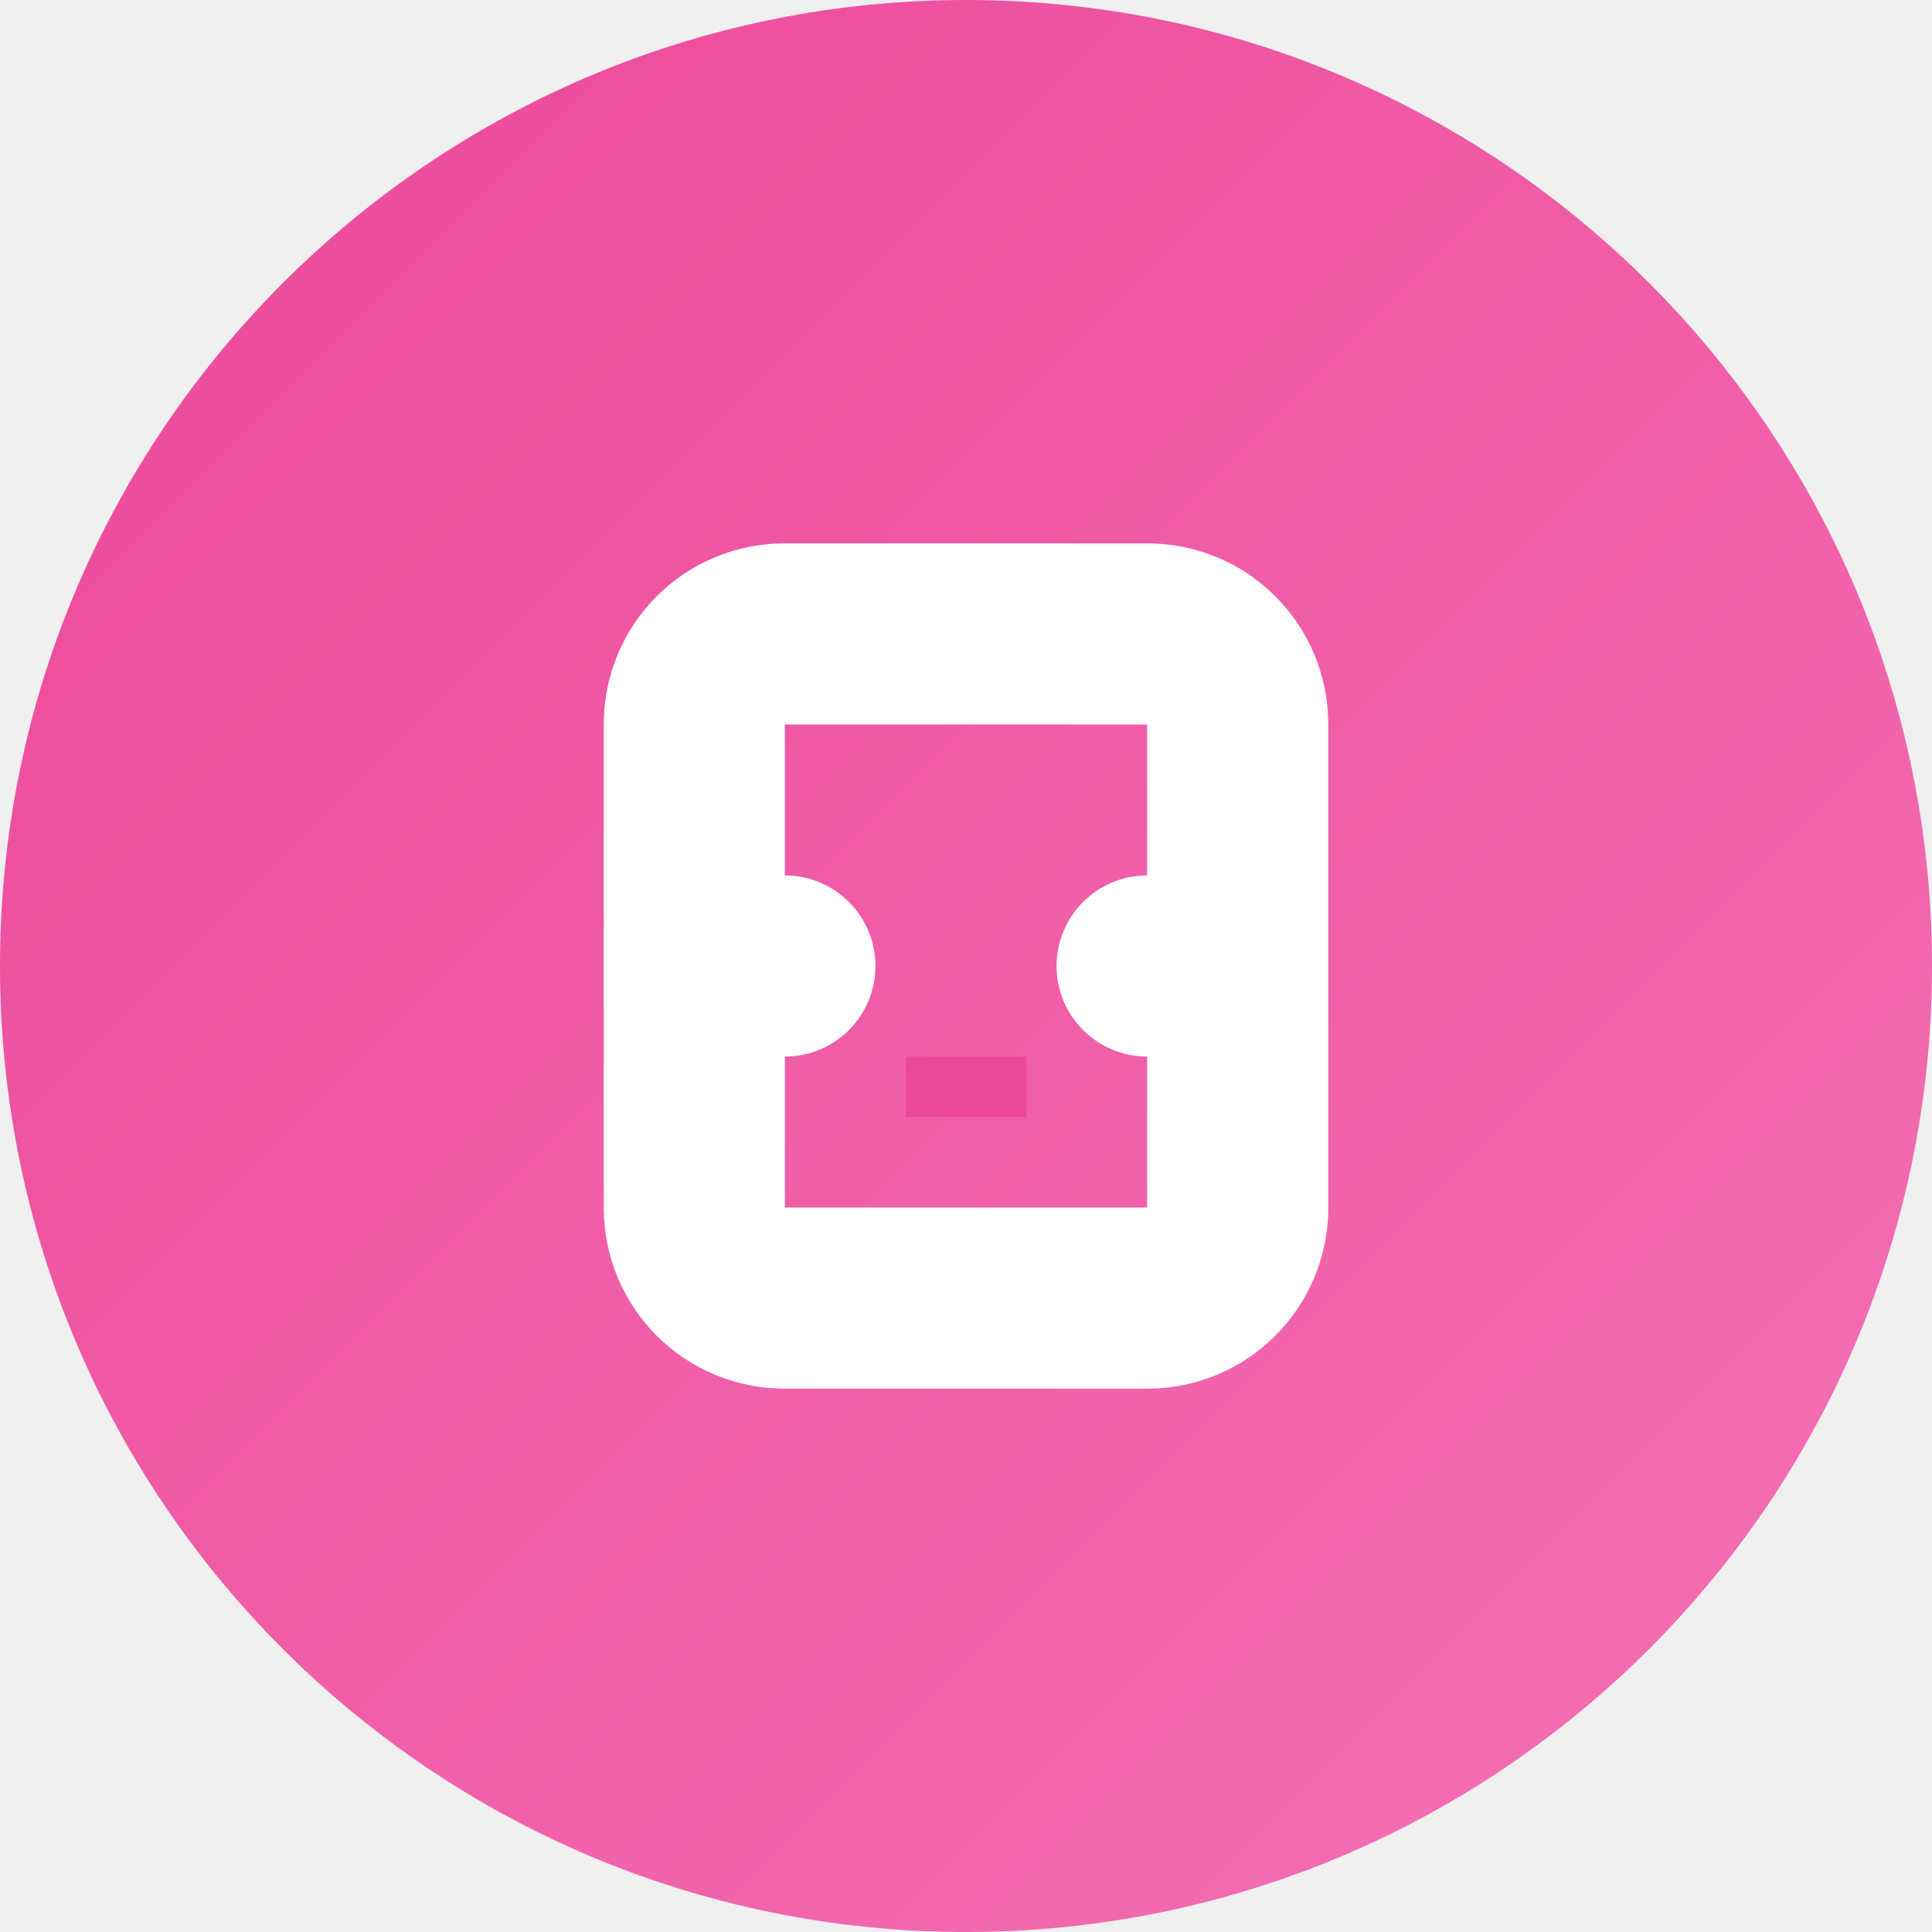
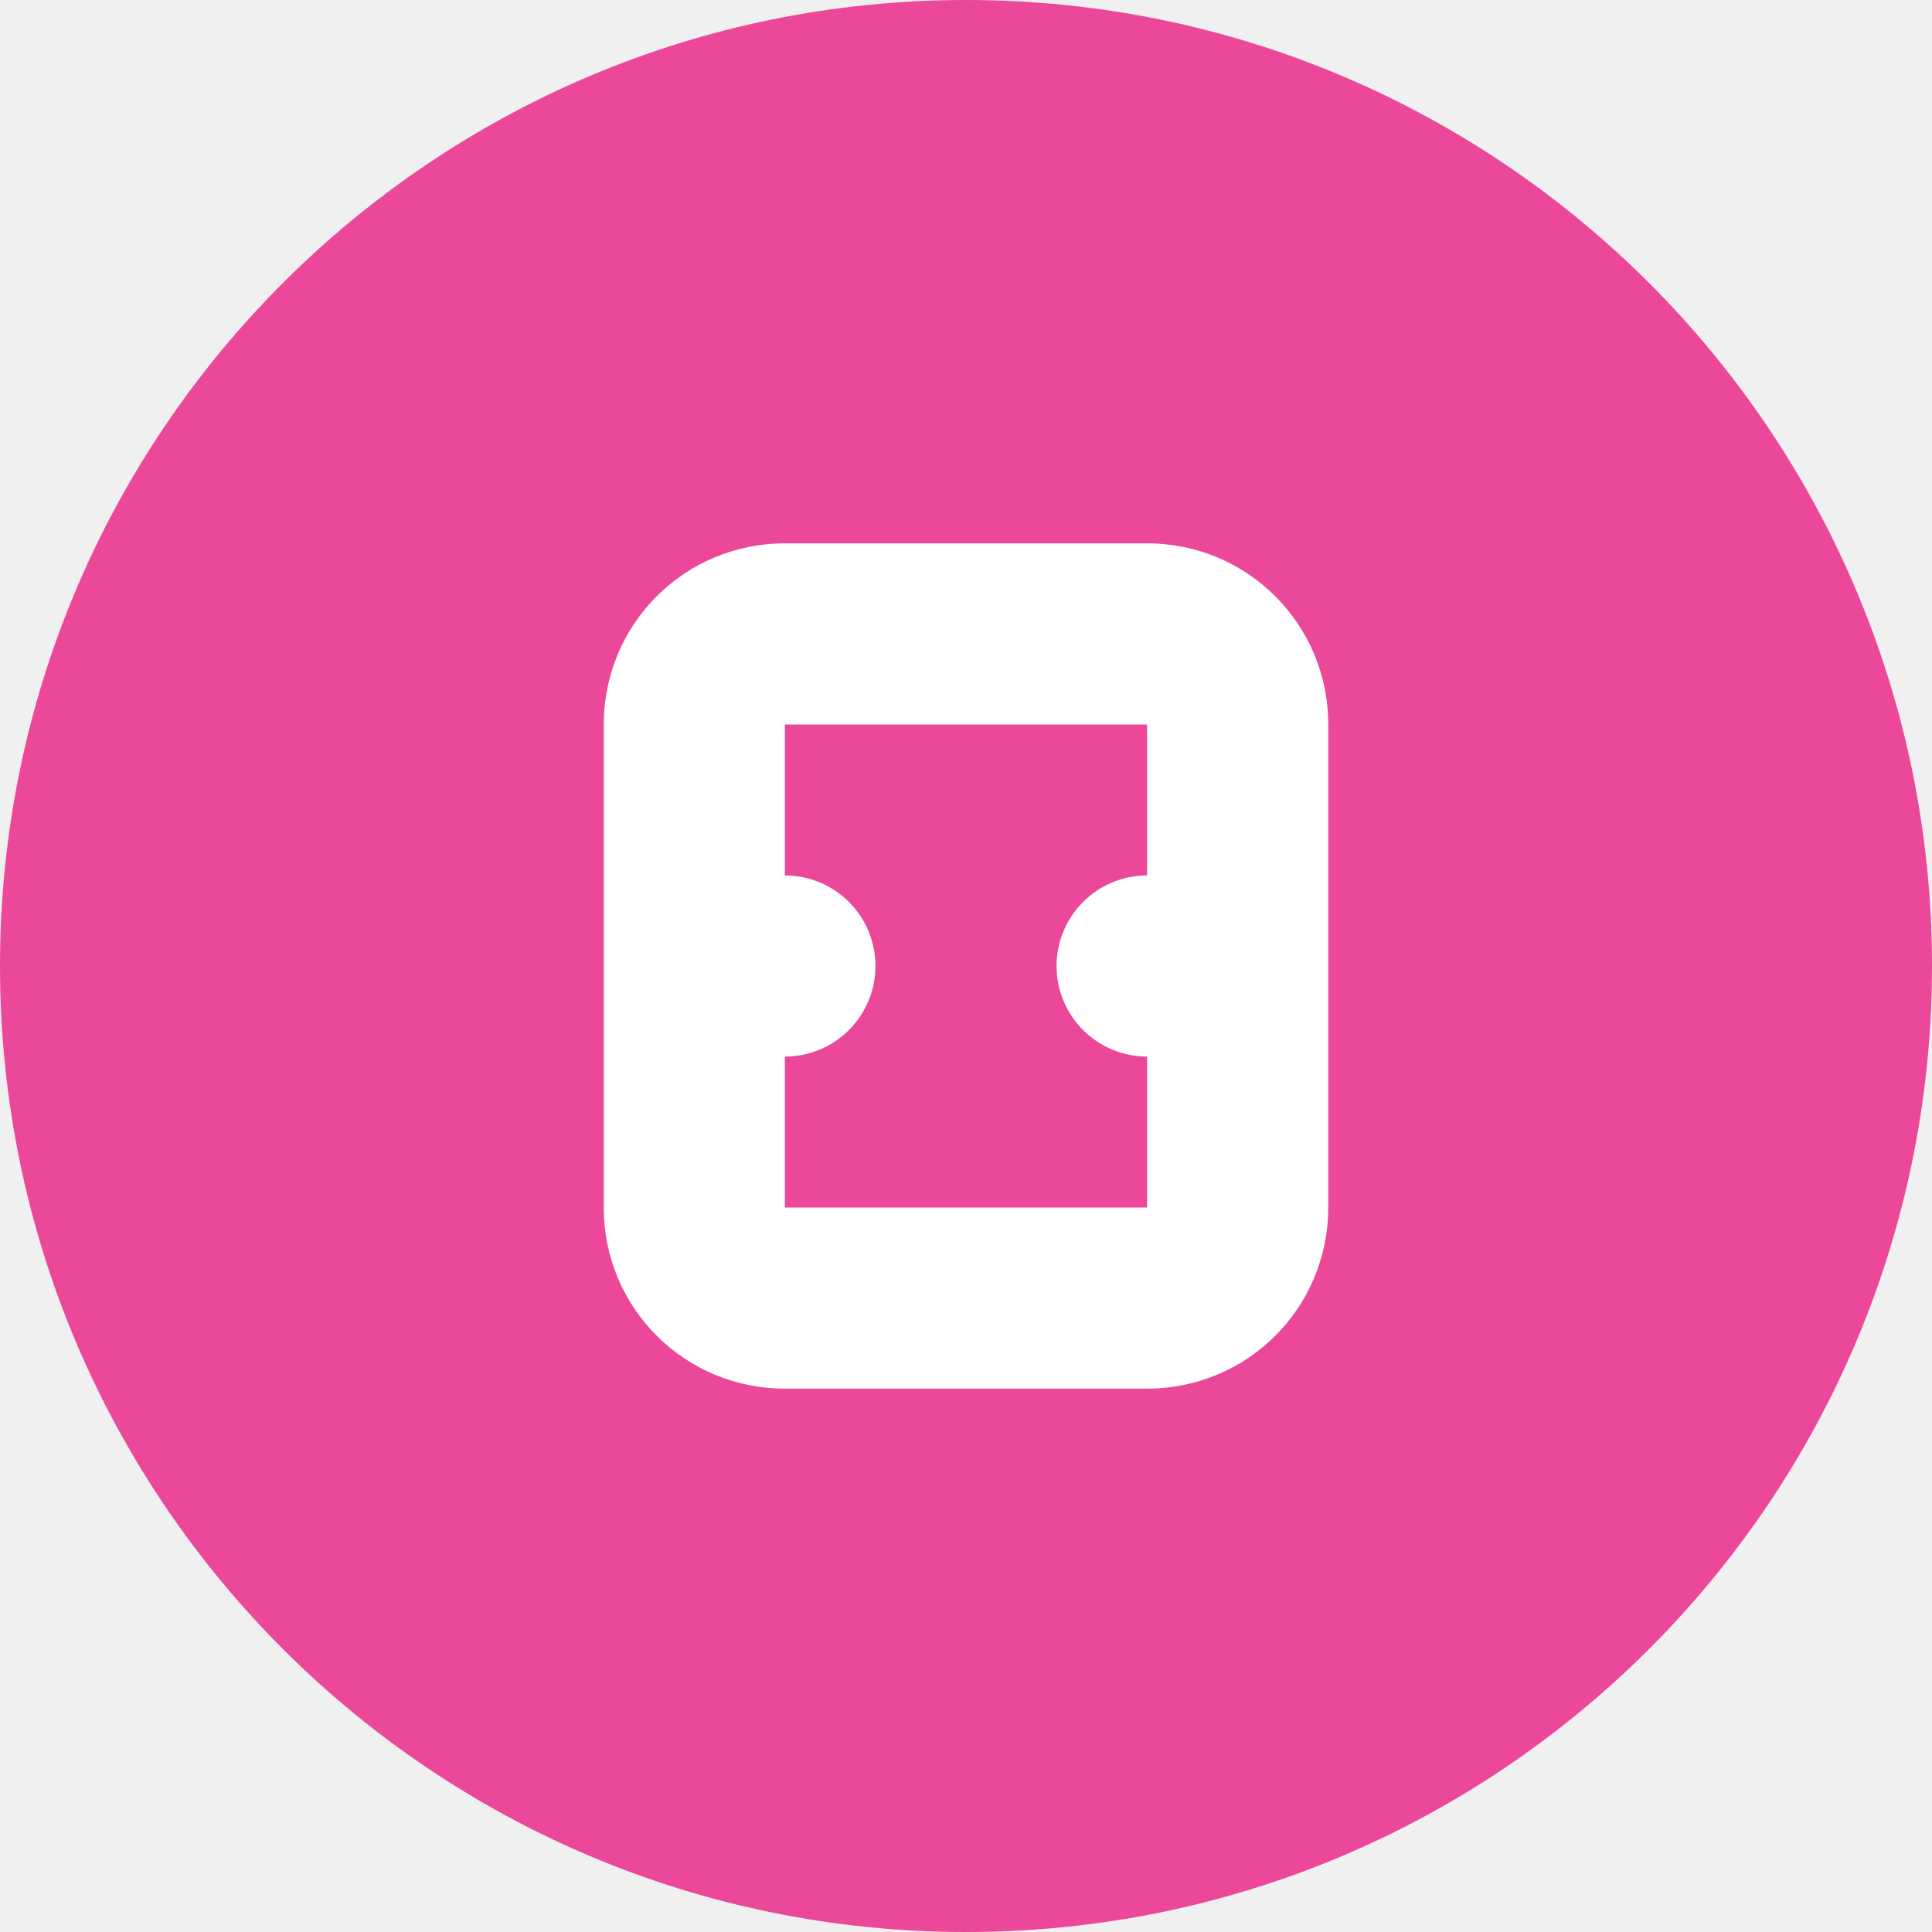
<svg xmlns="http://www.w3.org/2000/svg" viewBox="0 0 256 256" fill="none">
-   <defs>
-     <linearGradient id="winkGrad" x1="0%" y1="0%" x2="100%" y2="100%">
-       <stop offset="0%" style="stop-color:#EC4899" />
-       <stop offset="100%" style="stop-color:#F472B6" />
-     </linearGradient>
-   </defs>
-   <circle cx="128" cy="128" r="128" fill="url(#winkGrad)" />
+   <circle cx="128" cy="128" r="128" fill="#EC4899" />
  <path d="M80 96c0-13.3 10.7-24 24-24h48c13.3 0 24 10.7 24 24v64c0 13.3-10.7 24-24 24h-48c-13.3 0-24-10.7-24-24V96zm24 0v64h48V96h-48z" fill="white" />
  <circle cx="104" cy="128" r="12" fill="white" />
  <circle cx="152" cy="128" r="12" fill="white" />
  <path d="M120 140h16v8h-16v-8z" fill="#EC4899" />
</svg>
